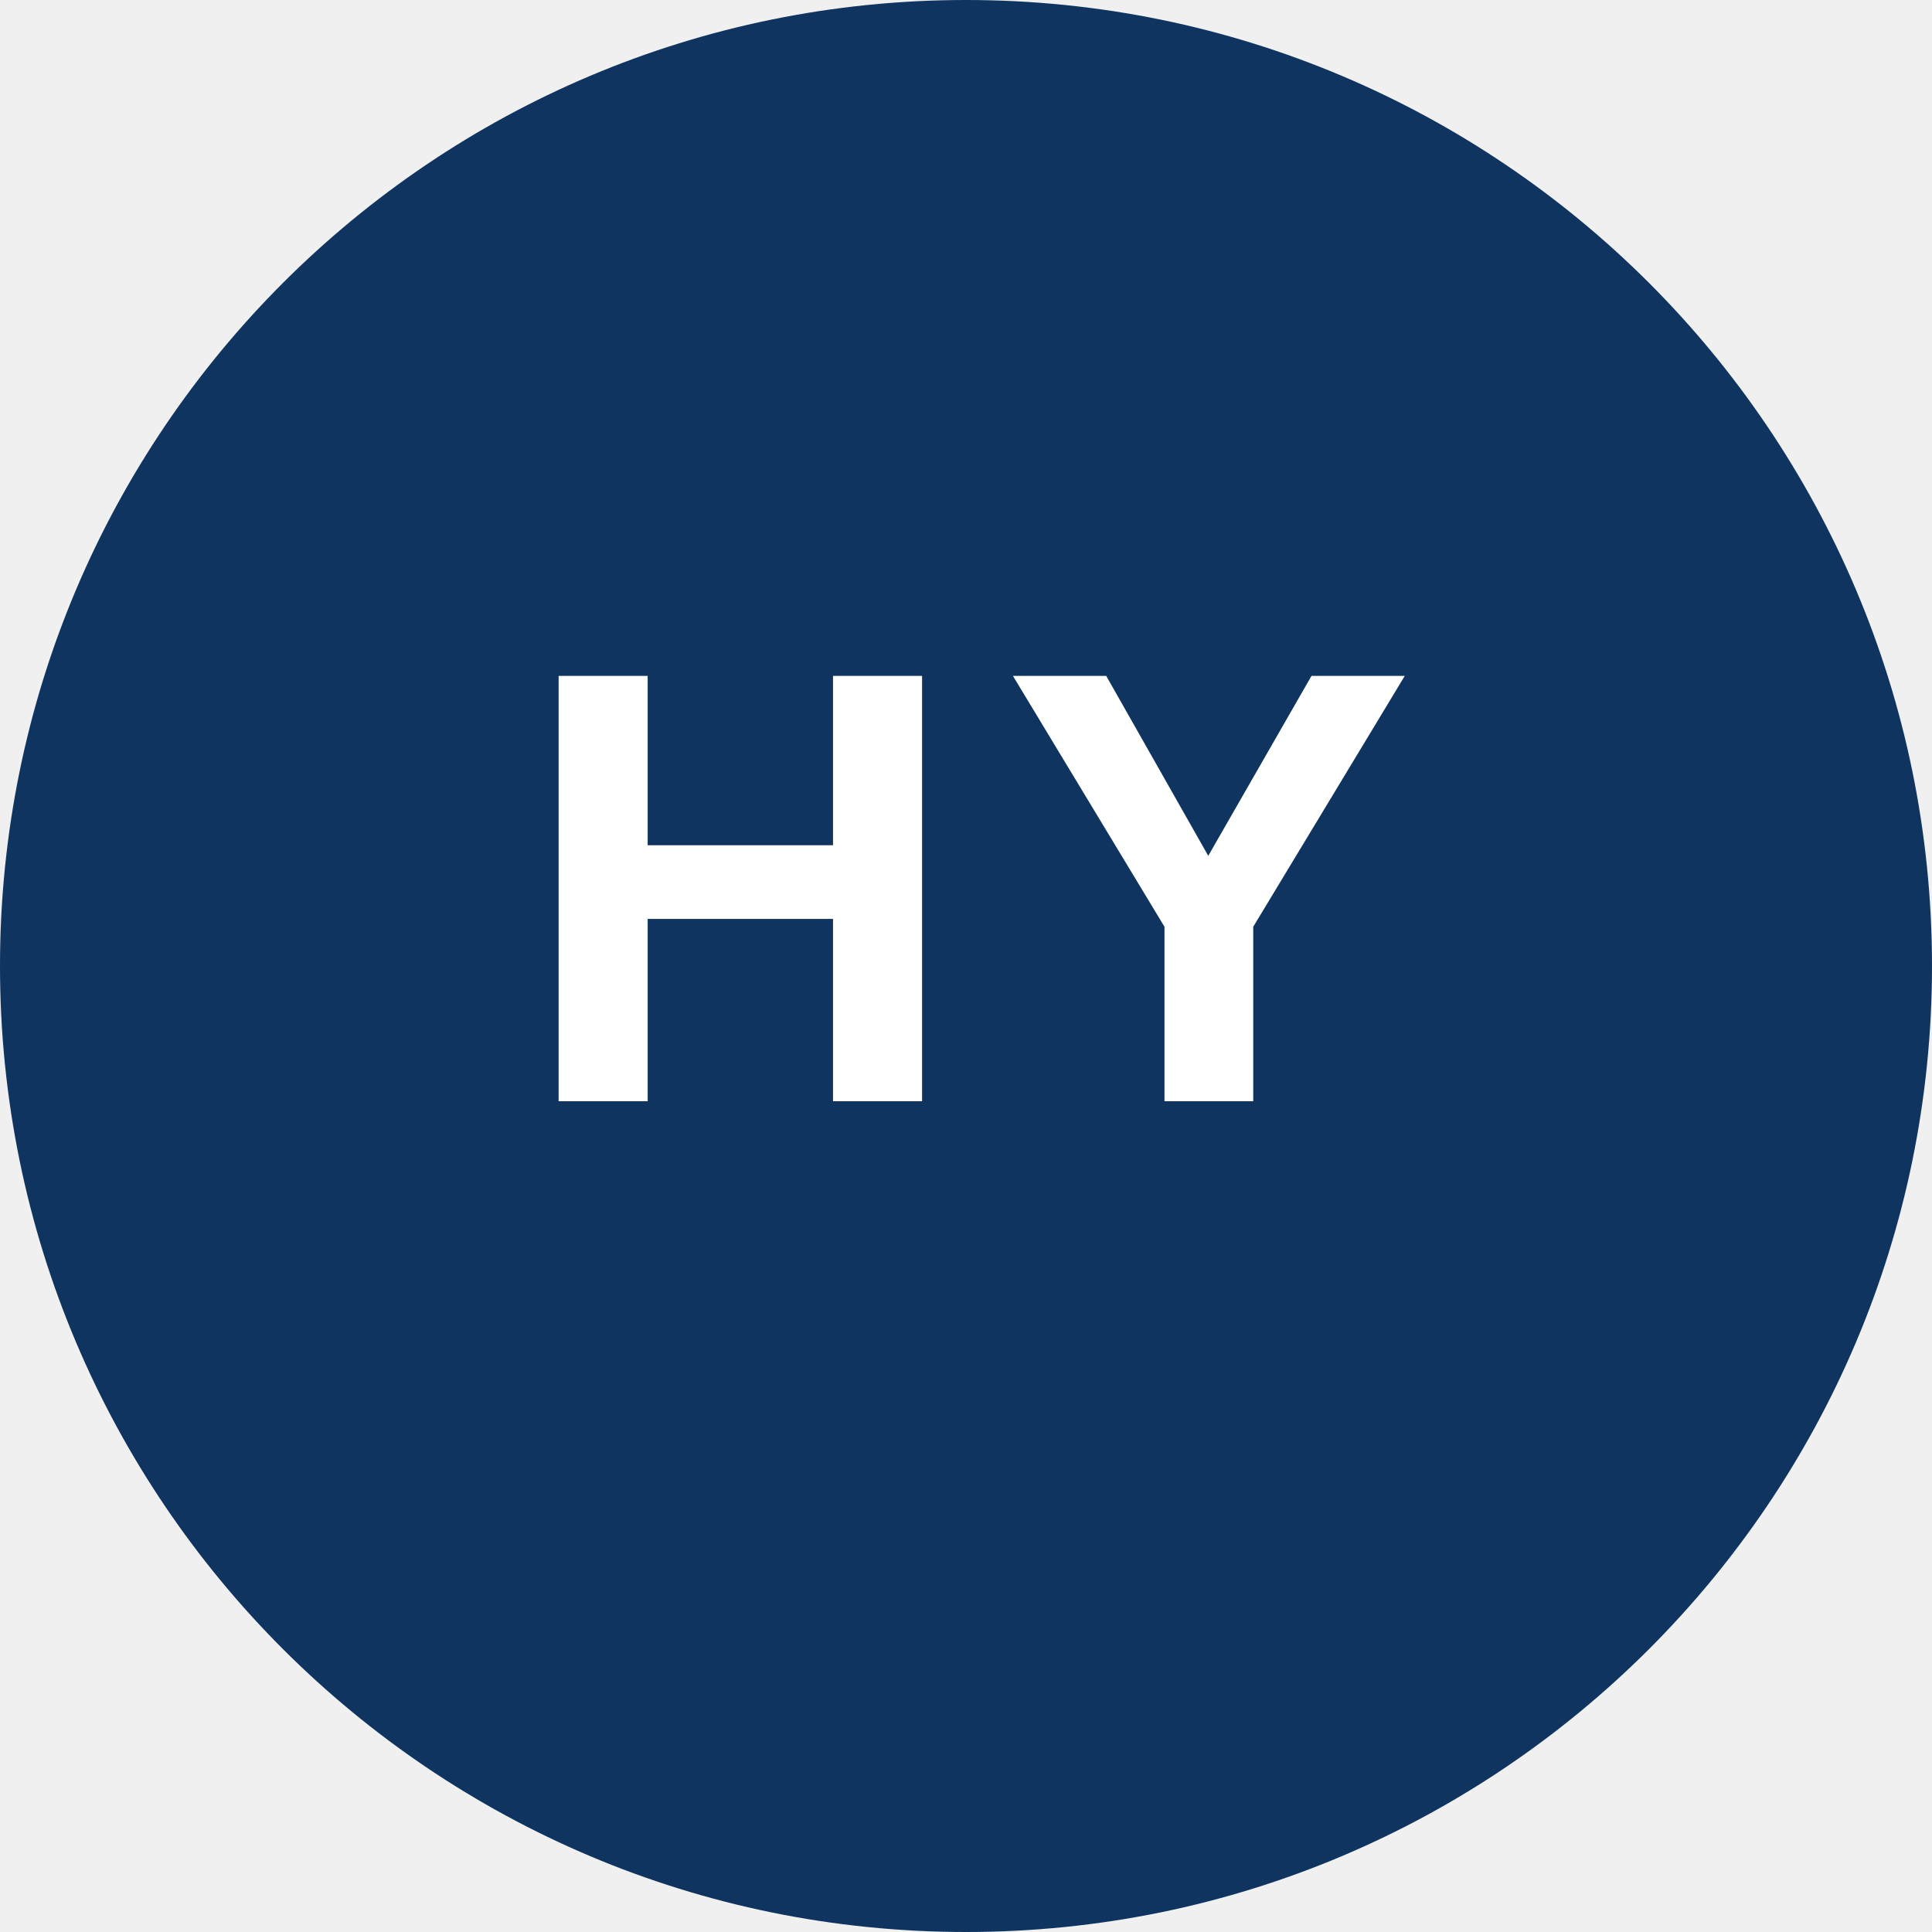
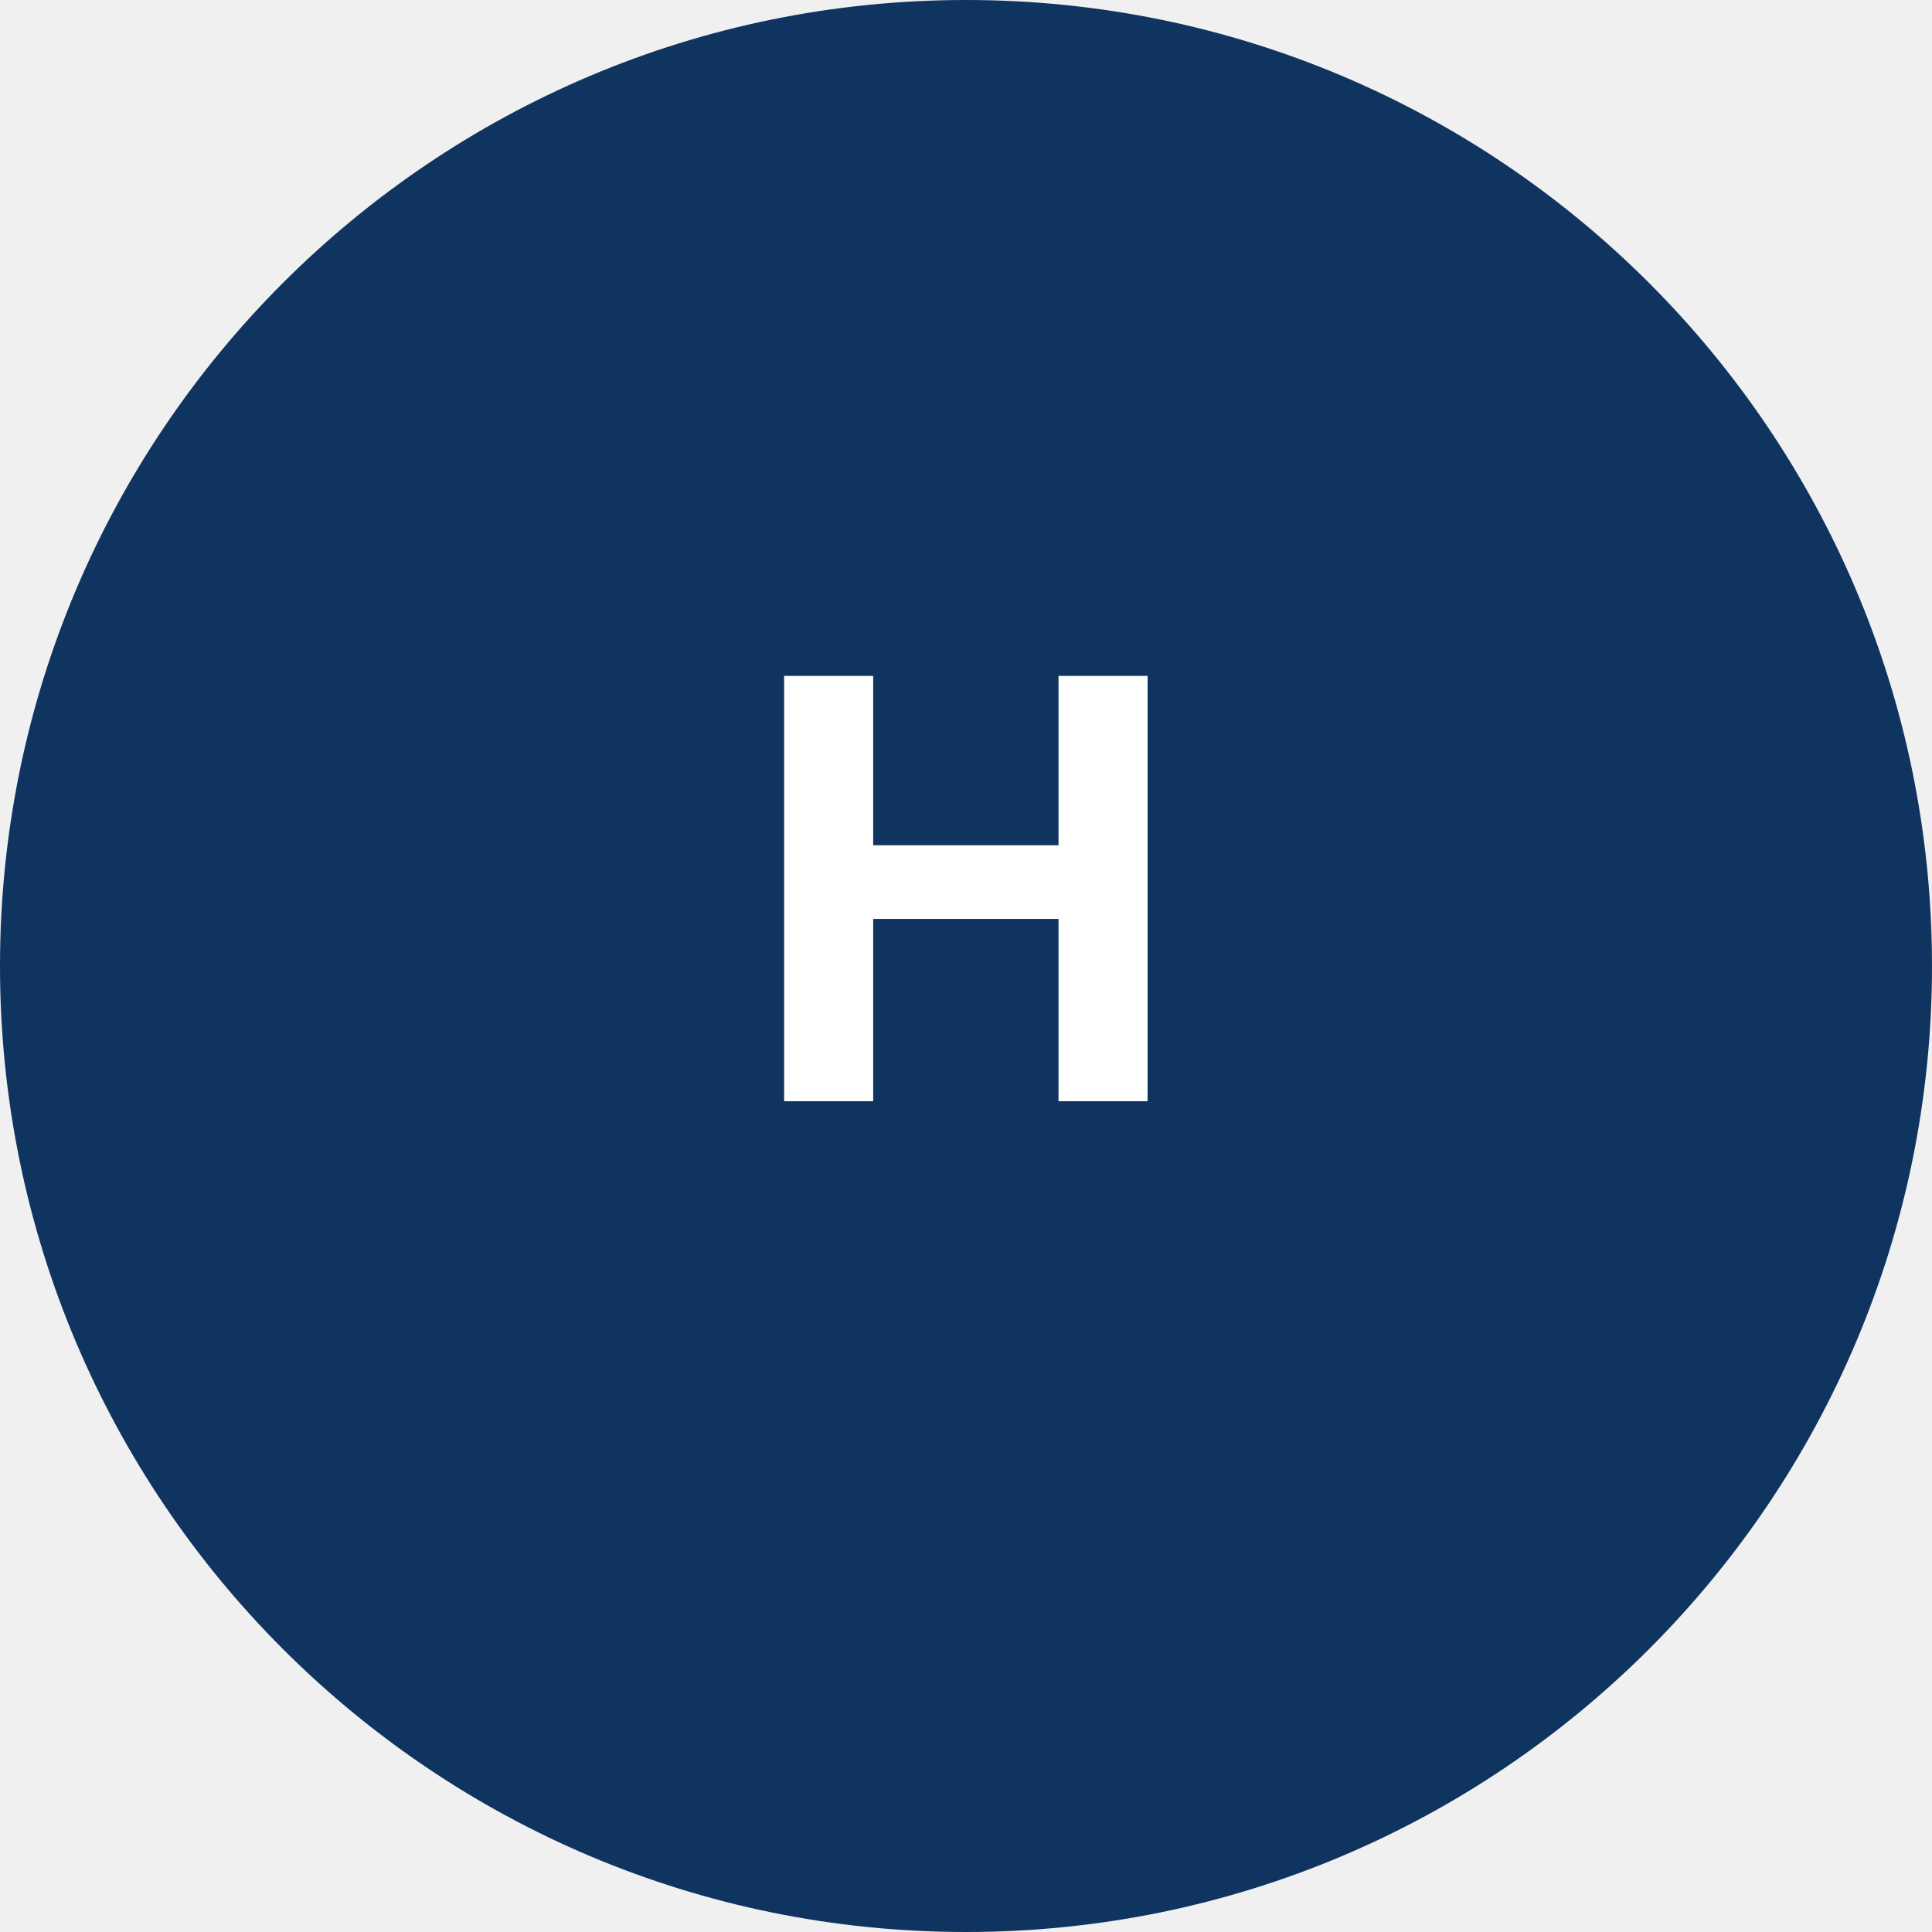
<svg xmlns="http://www.w3.org/2000/svg" viewBox="0 0 100 100">
  <circle cx="50" cy="50" r="50" fill="#0f3460" />
-   <text x="50" y="57" text-anchor="middle" font-family="Arial, sans-serif" font-size="32" font-weight="bold" fill="#ffffff" letter-spacing="2">HY</text>
+   <text x="50" y="57" text-anchor="middle" font-family="Arial, sans-serif" font-size="32" font-weight="bold" fill="#ffffff" letter-spacing="2">H</text>
</svg>
